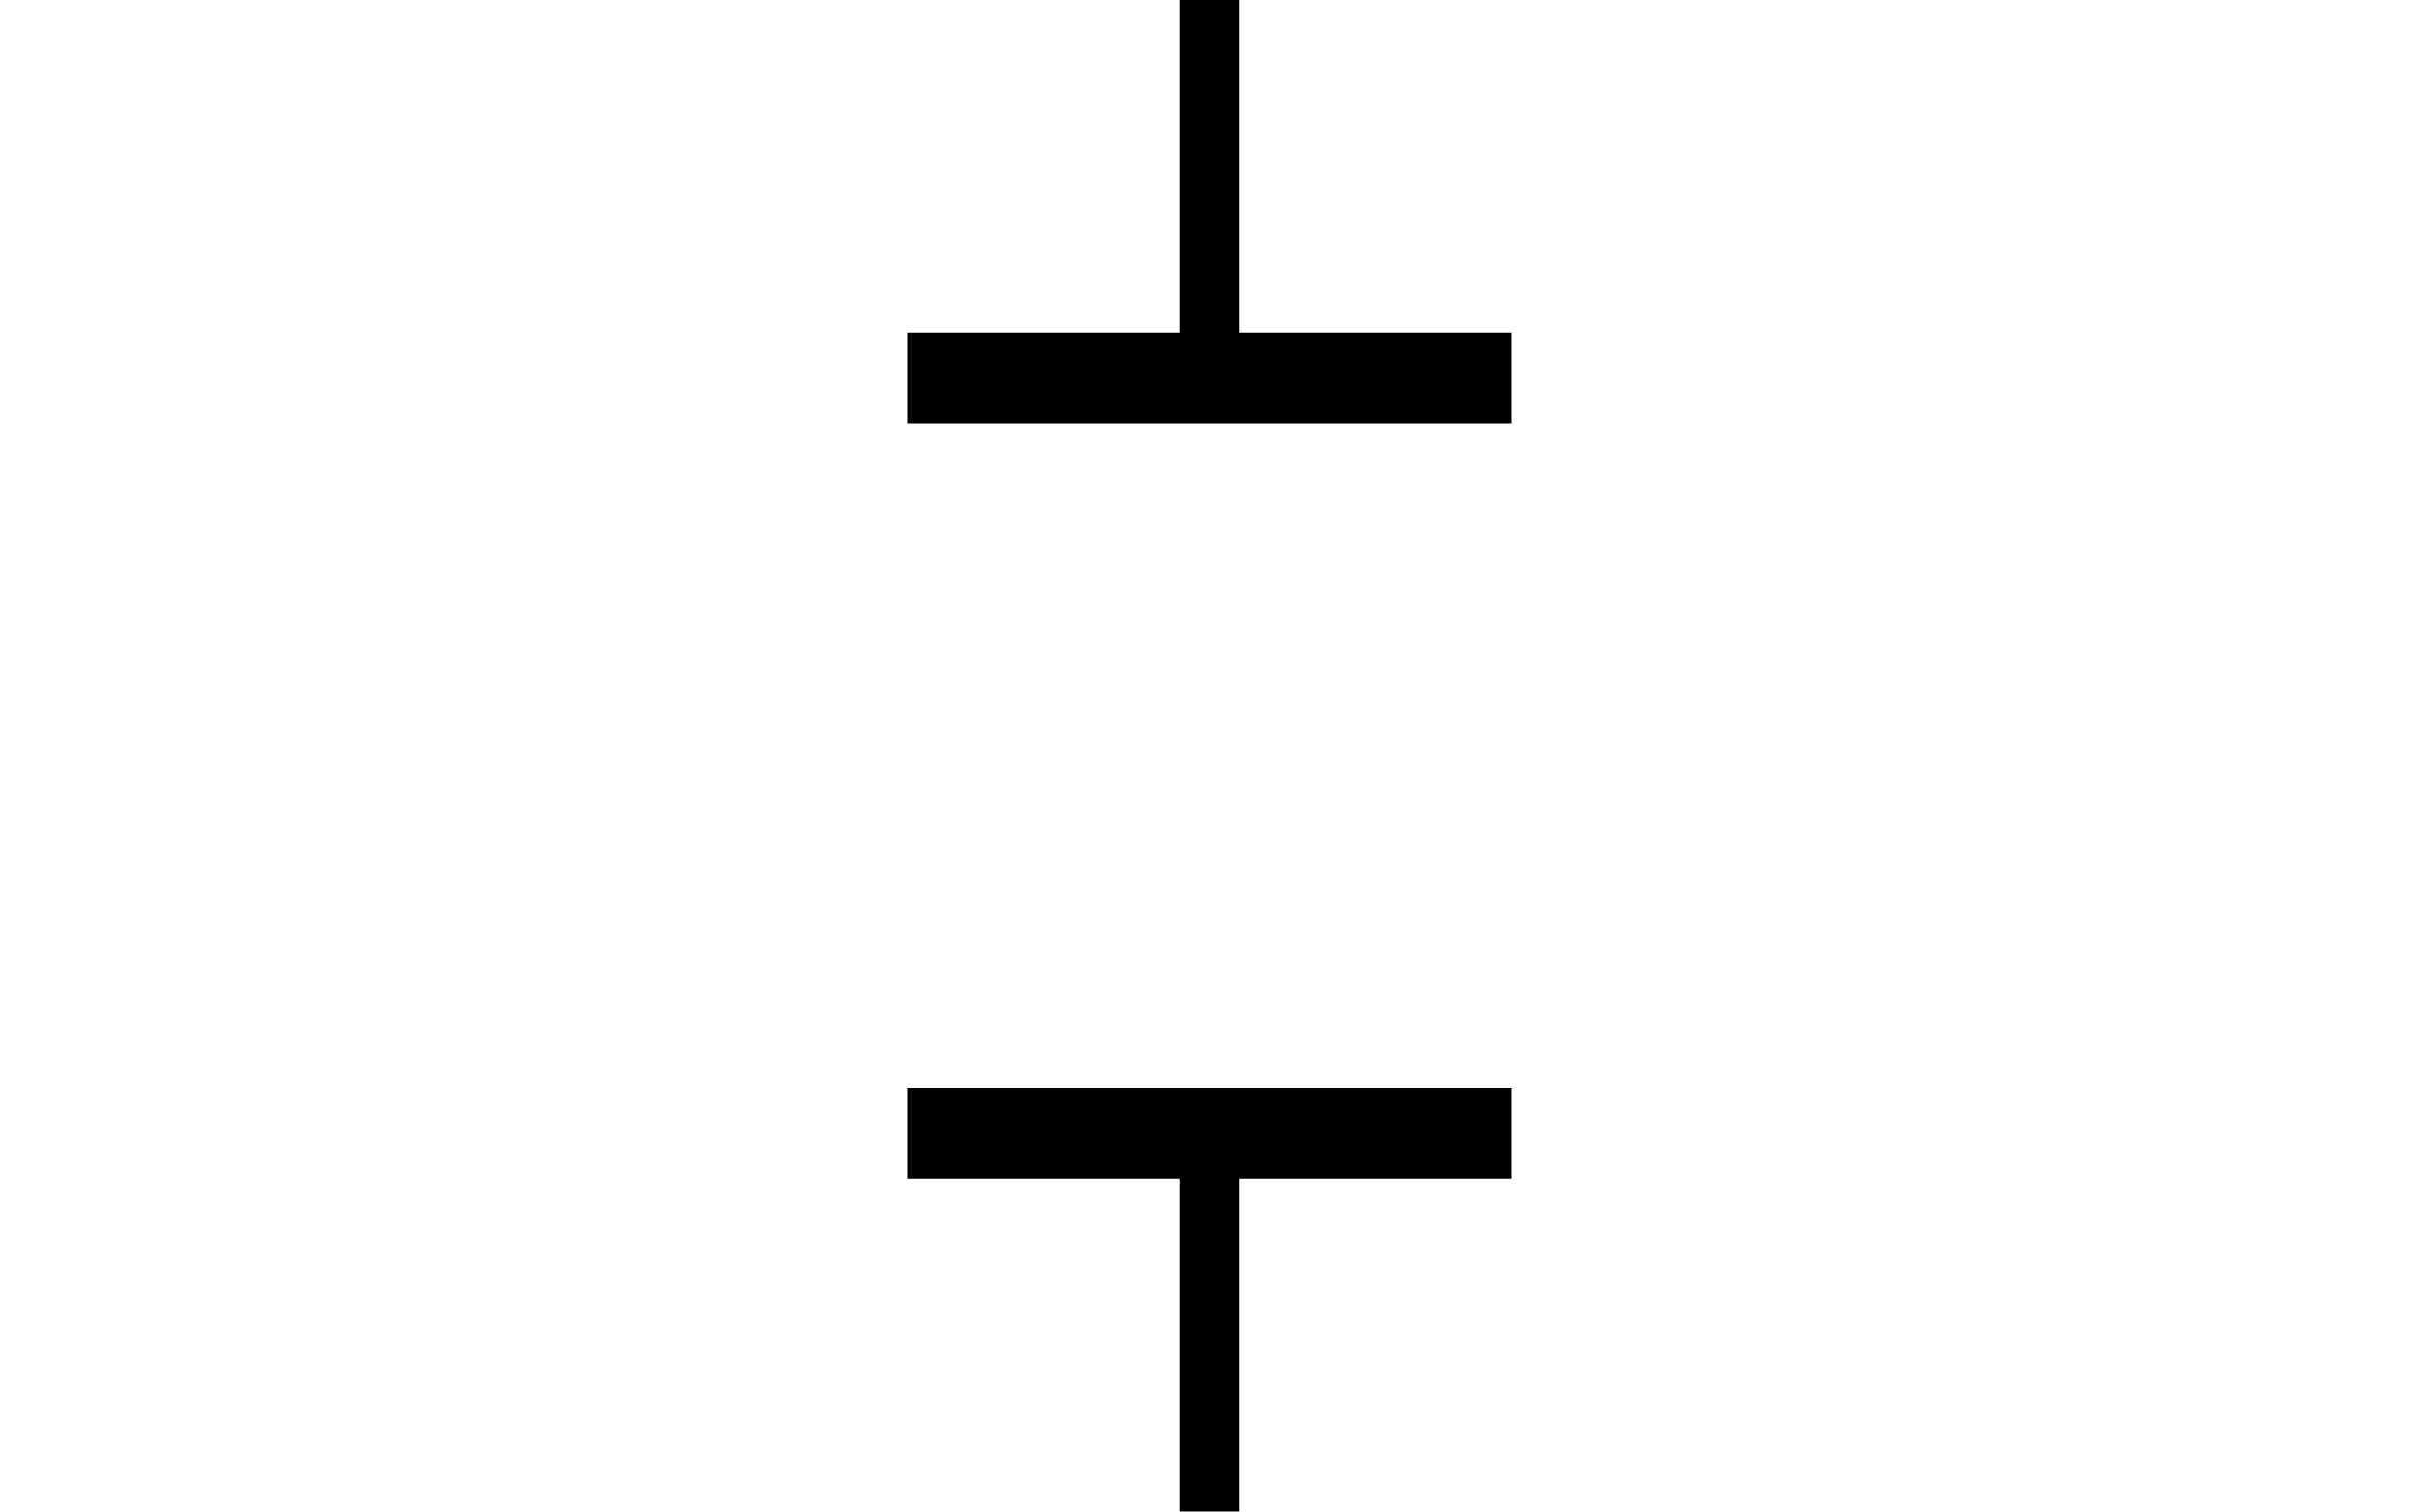
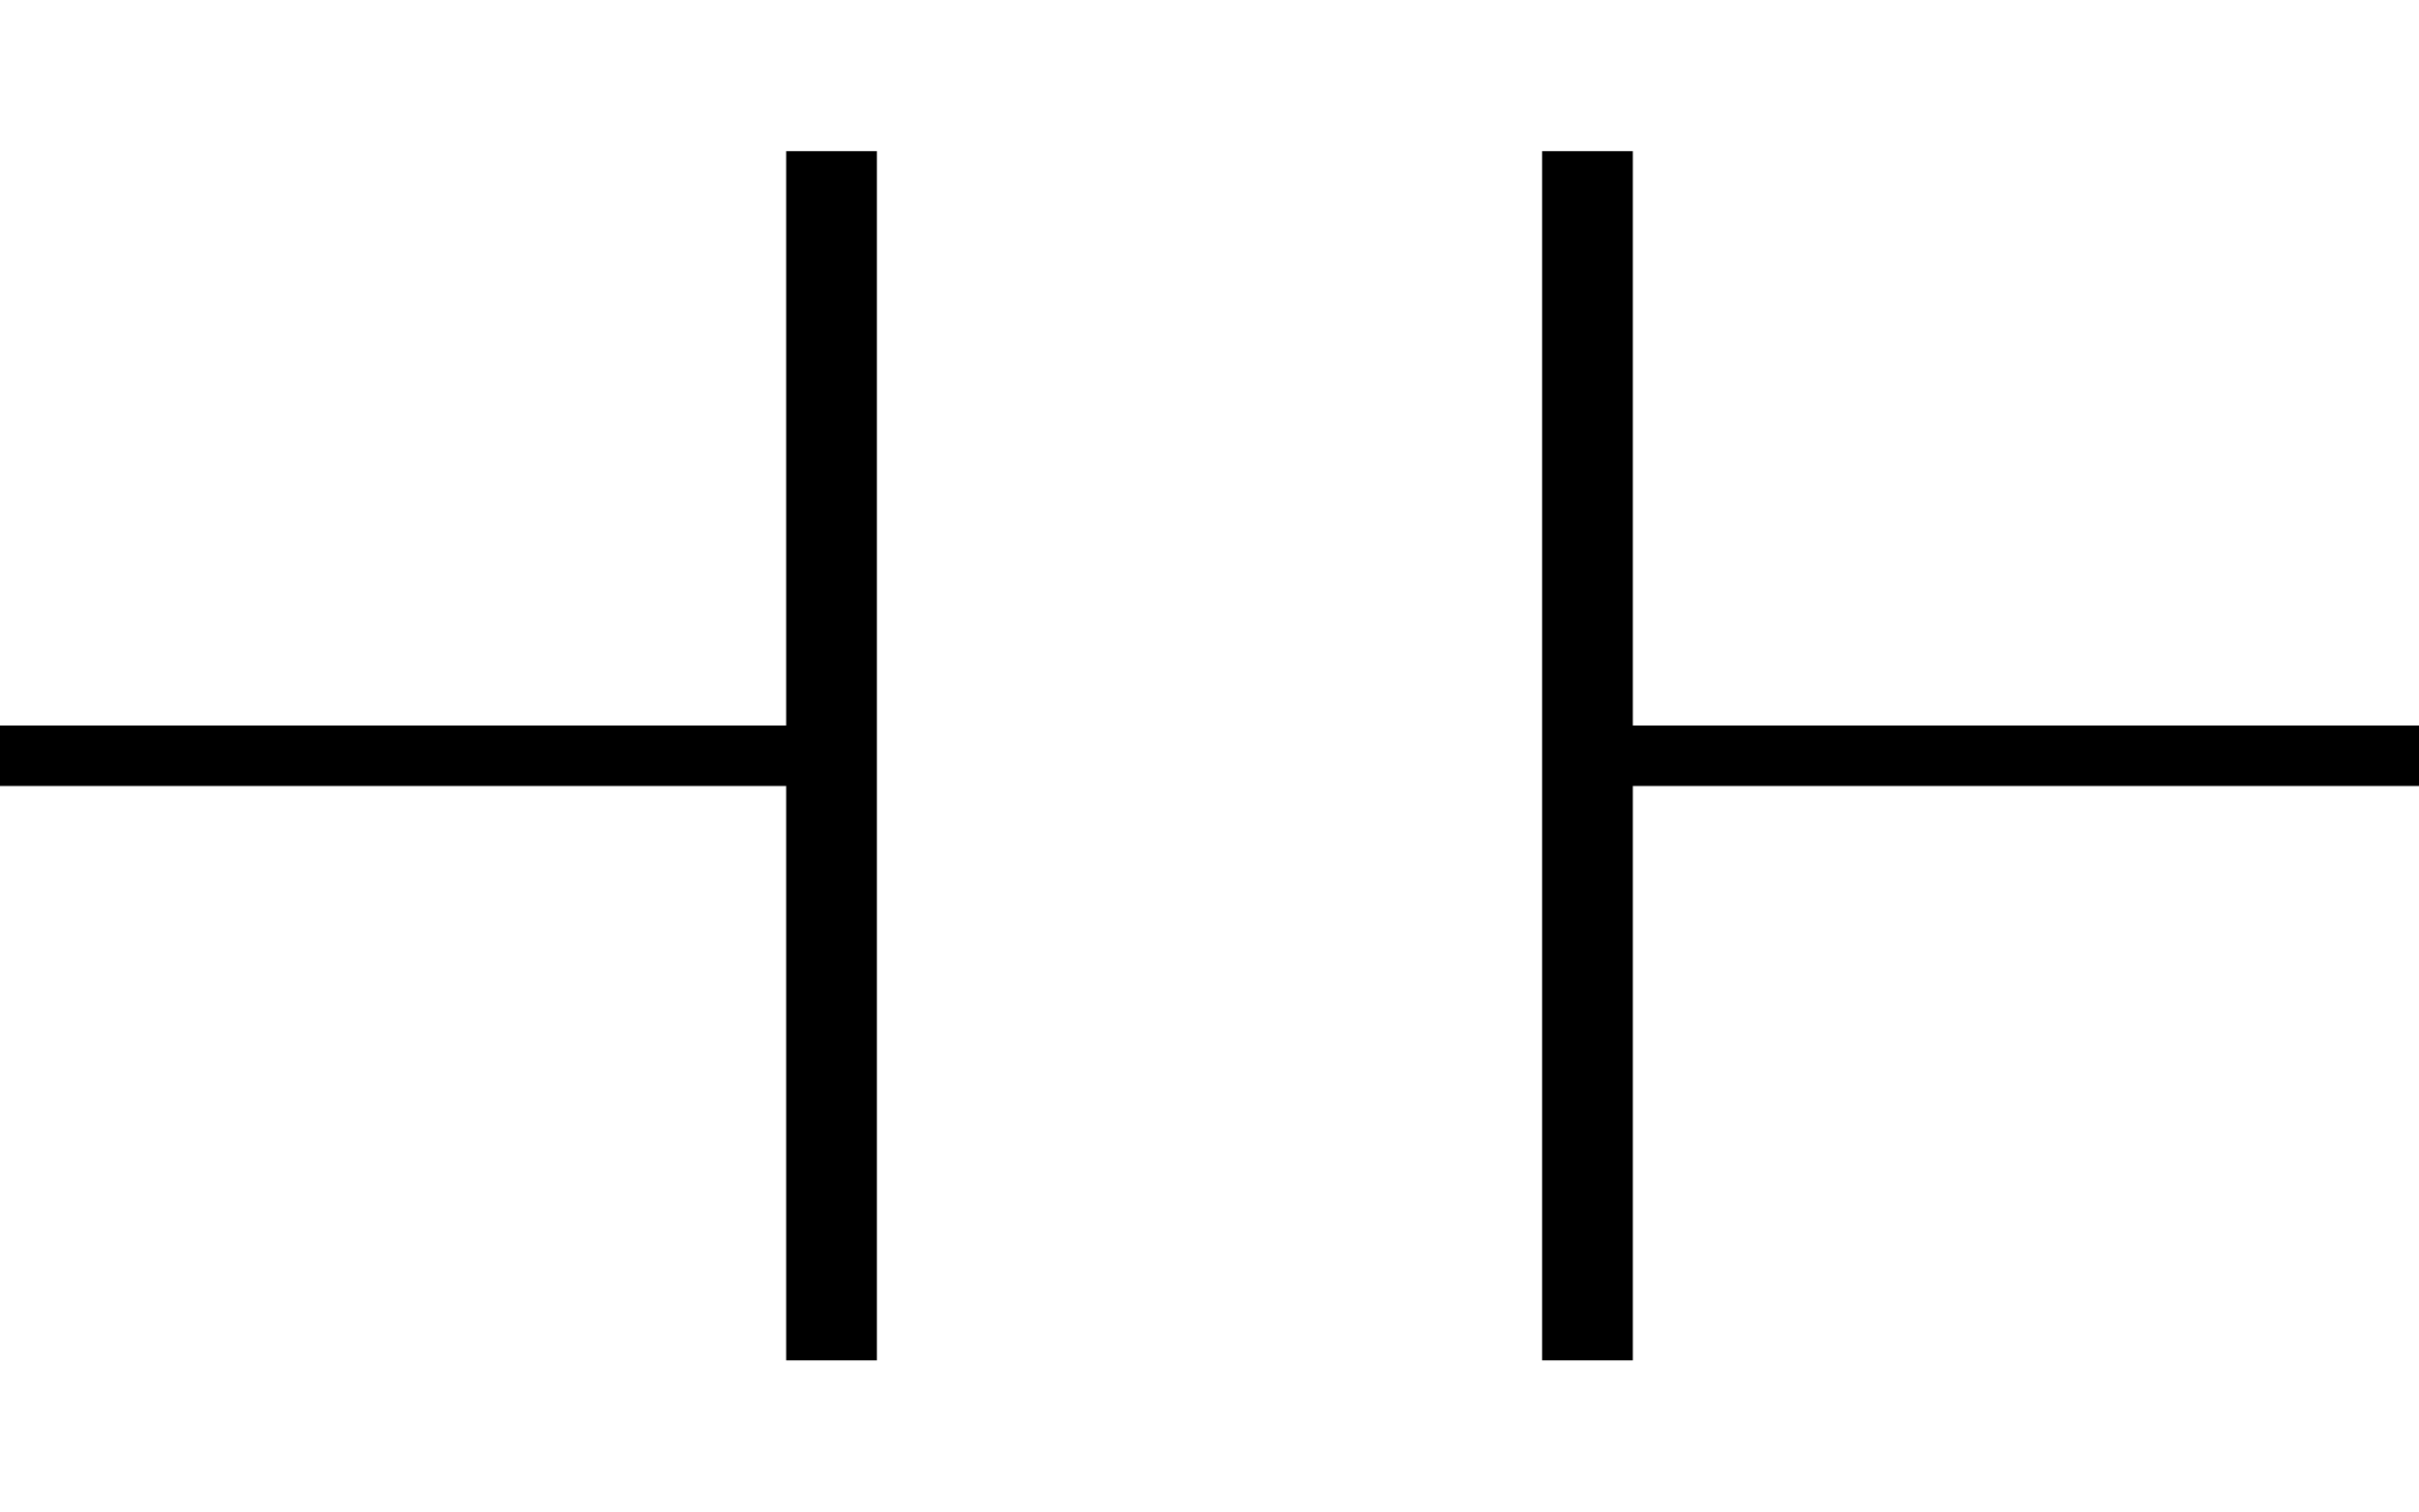
<svg xmlns="http://www.w3.org/2000/svg" width="80" height="50" viewBox="-40 -25 80 50">
-   <line x1="0" y1="-25" x2="0" y2="-12.5" stroke="black" stroke-width="2" />
-   <line x1="0" y1="12.5" x2="0" y2="25" stroke="black" stroke-width="2" />
-   <line x1="-10" y1="-12.5" x2="10" y2="-12.5" stroke="black" stroke-width="3" />
-   <line x1="-10" y1="12.5" x2="10" y2="12.5" stroke="black" stroke-width="3" />
+   <line x1="-40" y1="0" x2="-12.5" y2="0" stroke="black" stroke-width="2" />
+   <line x1="12.5" y1="0" x2="40" y2="0" stroke="black" stroke-width="2" />
+   <line x1="-12.5" y1="-20" x2="-12.5" y2="20" stroke="black" stroke-width="3" />
+   <line x1="12.5" y1="-20" x2="12.5" y2="20" stroke="black" stroke-width="3" />
</svg>
